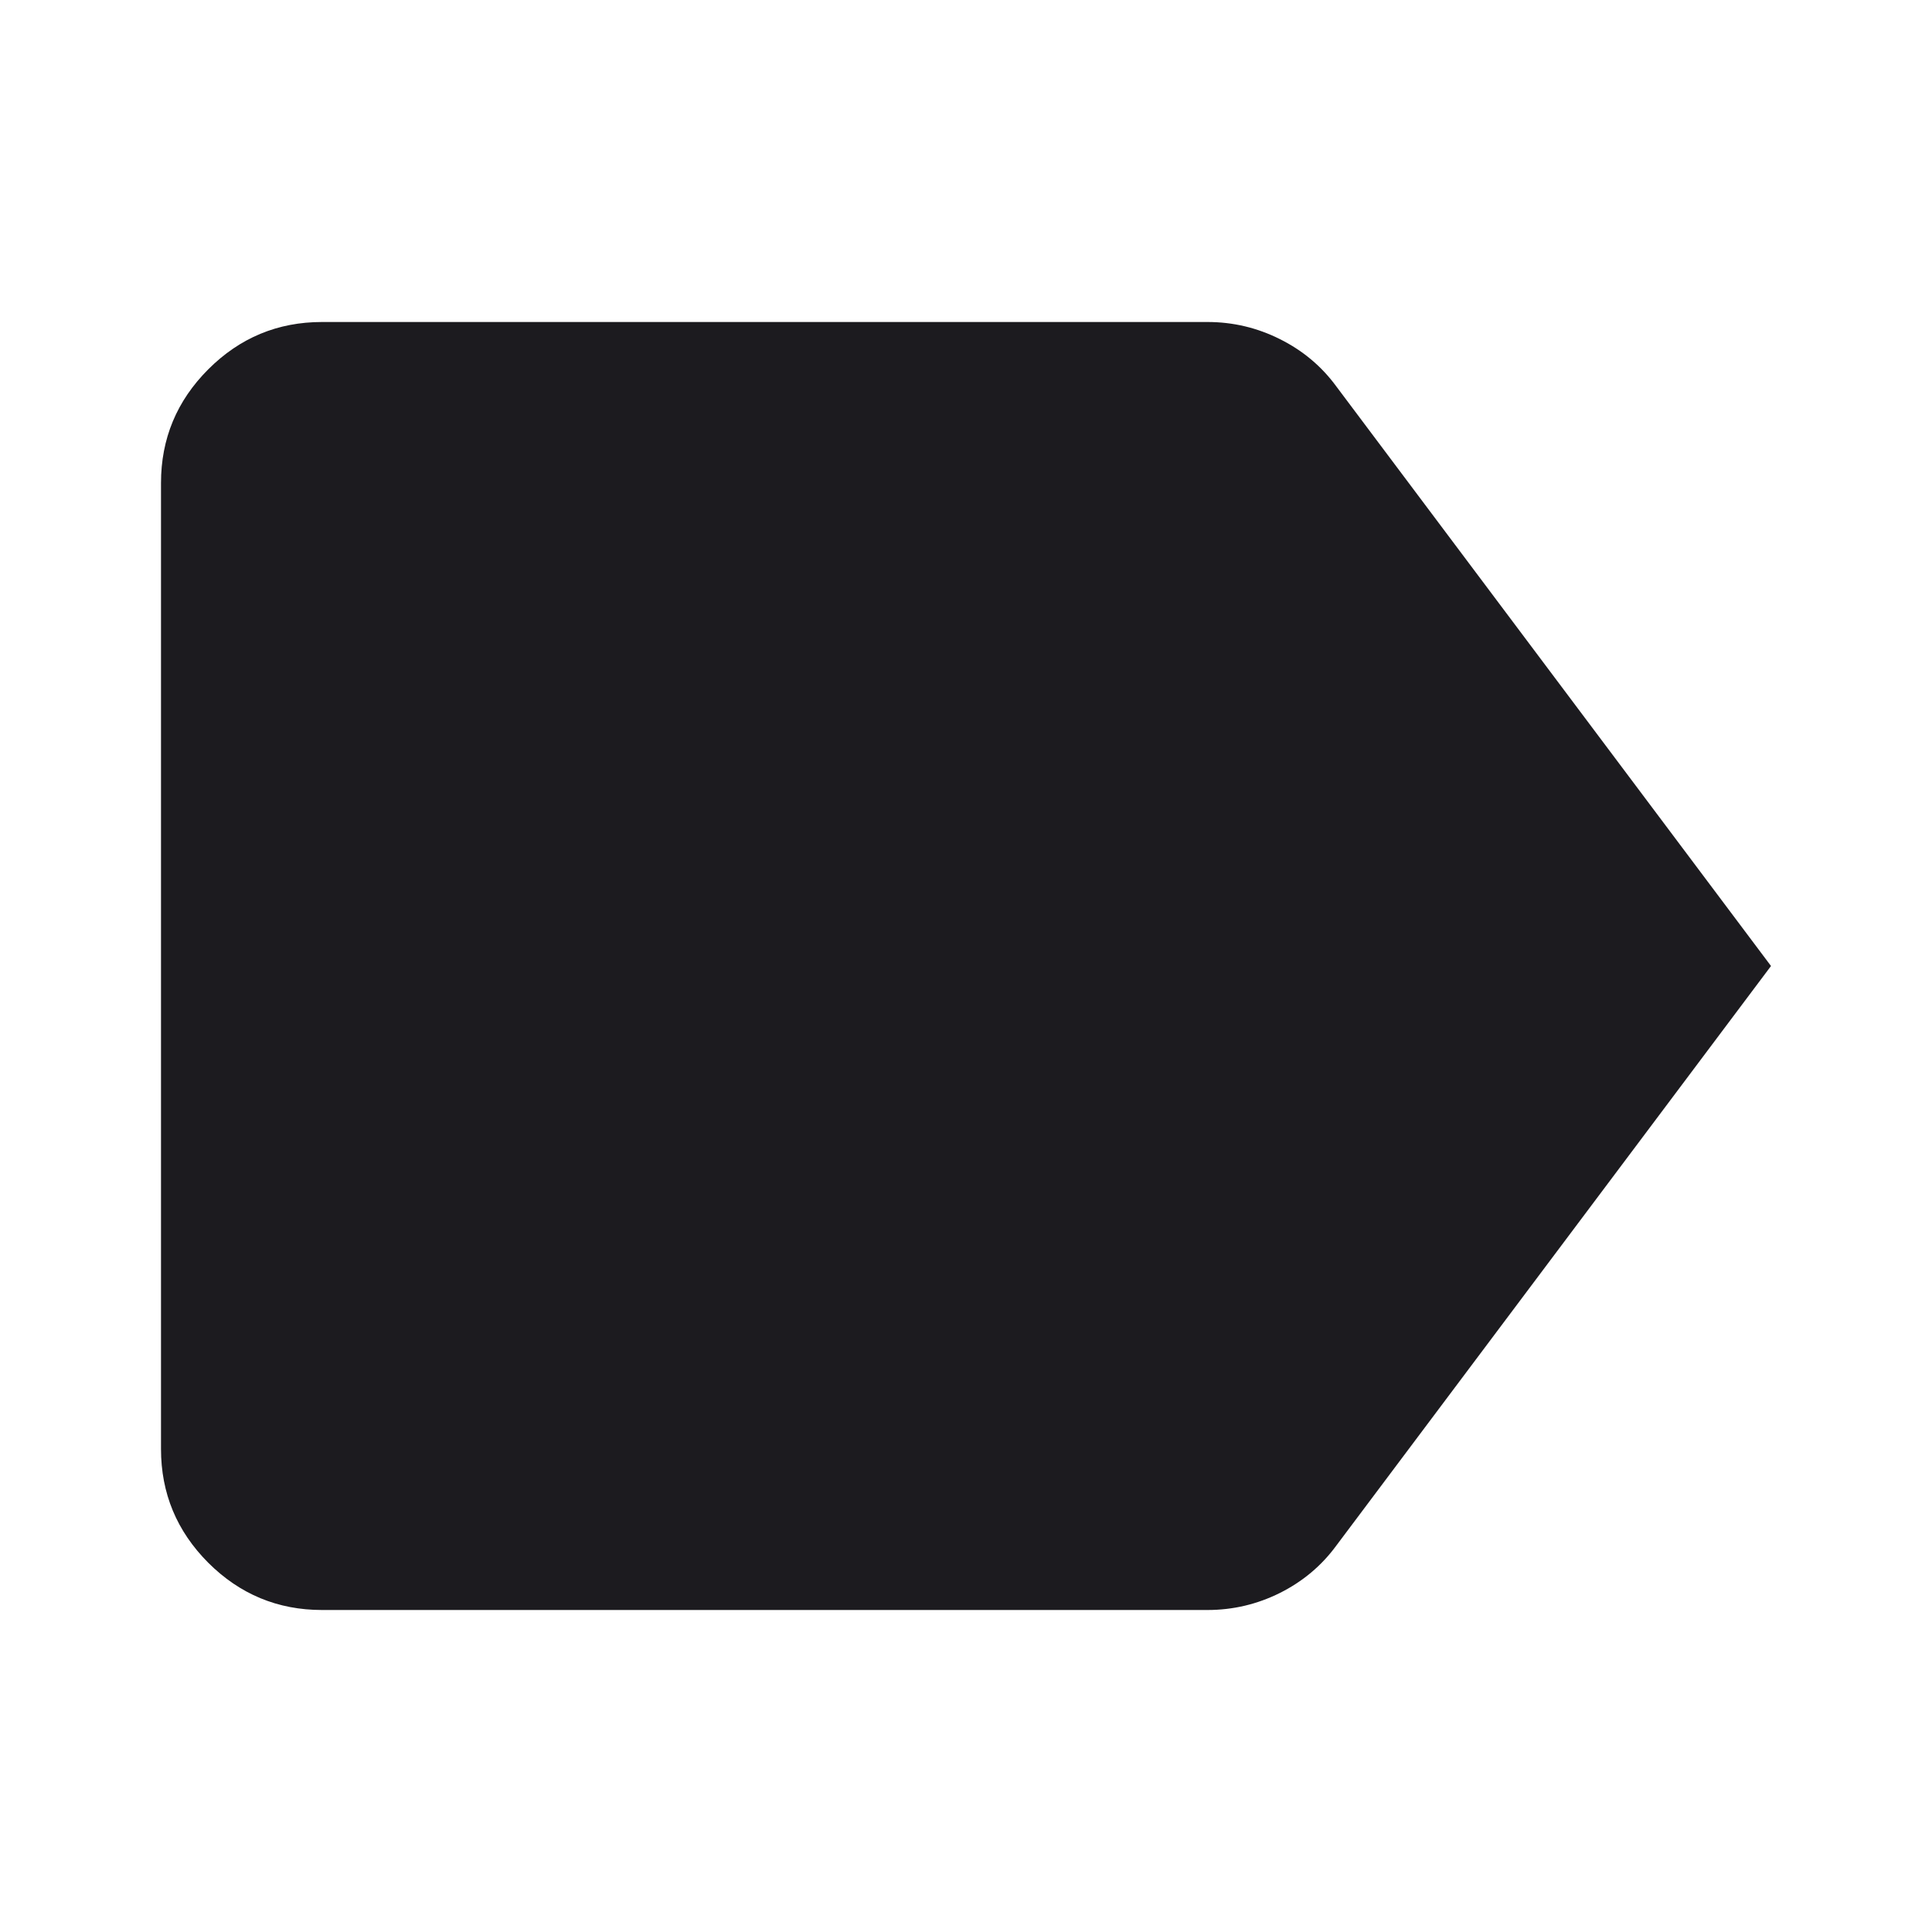
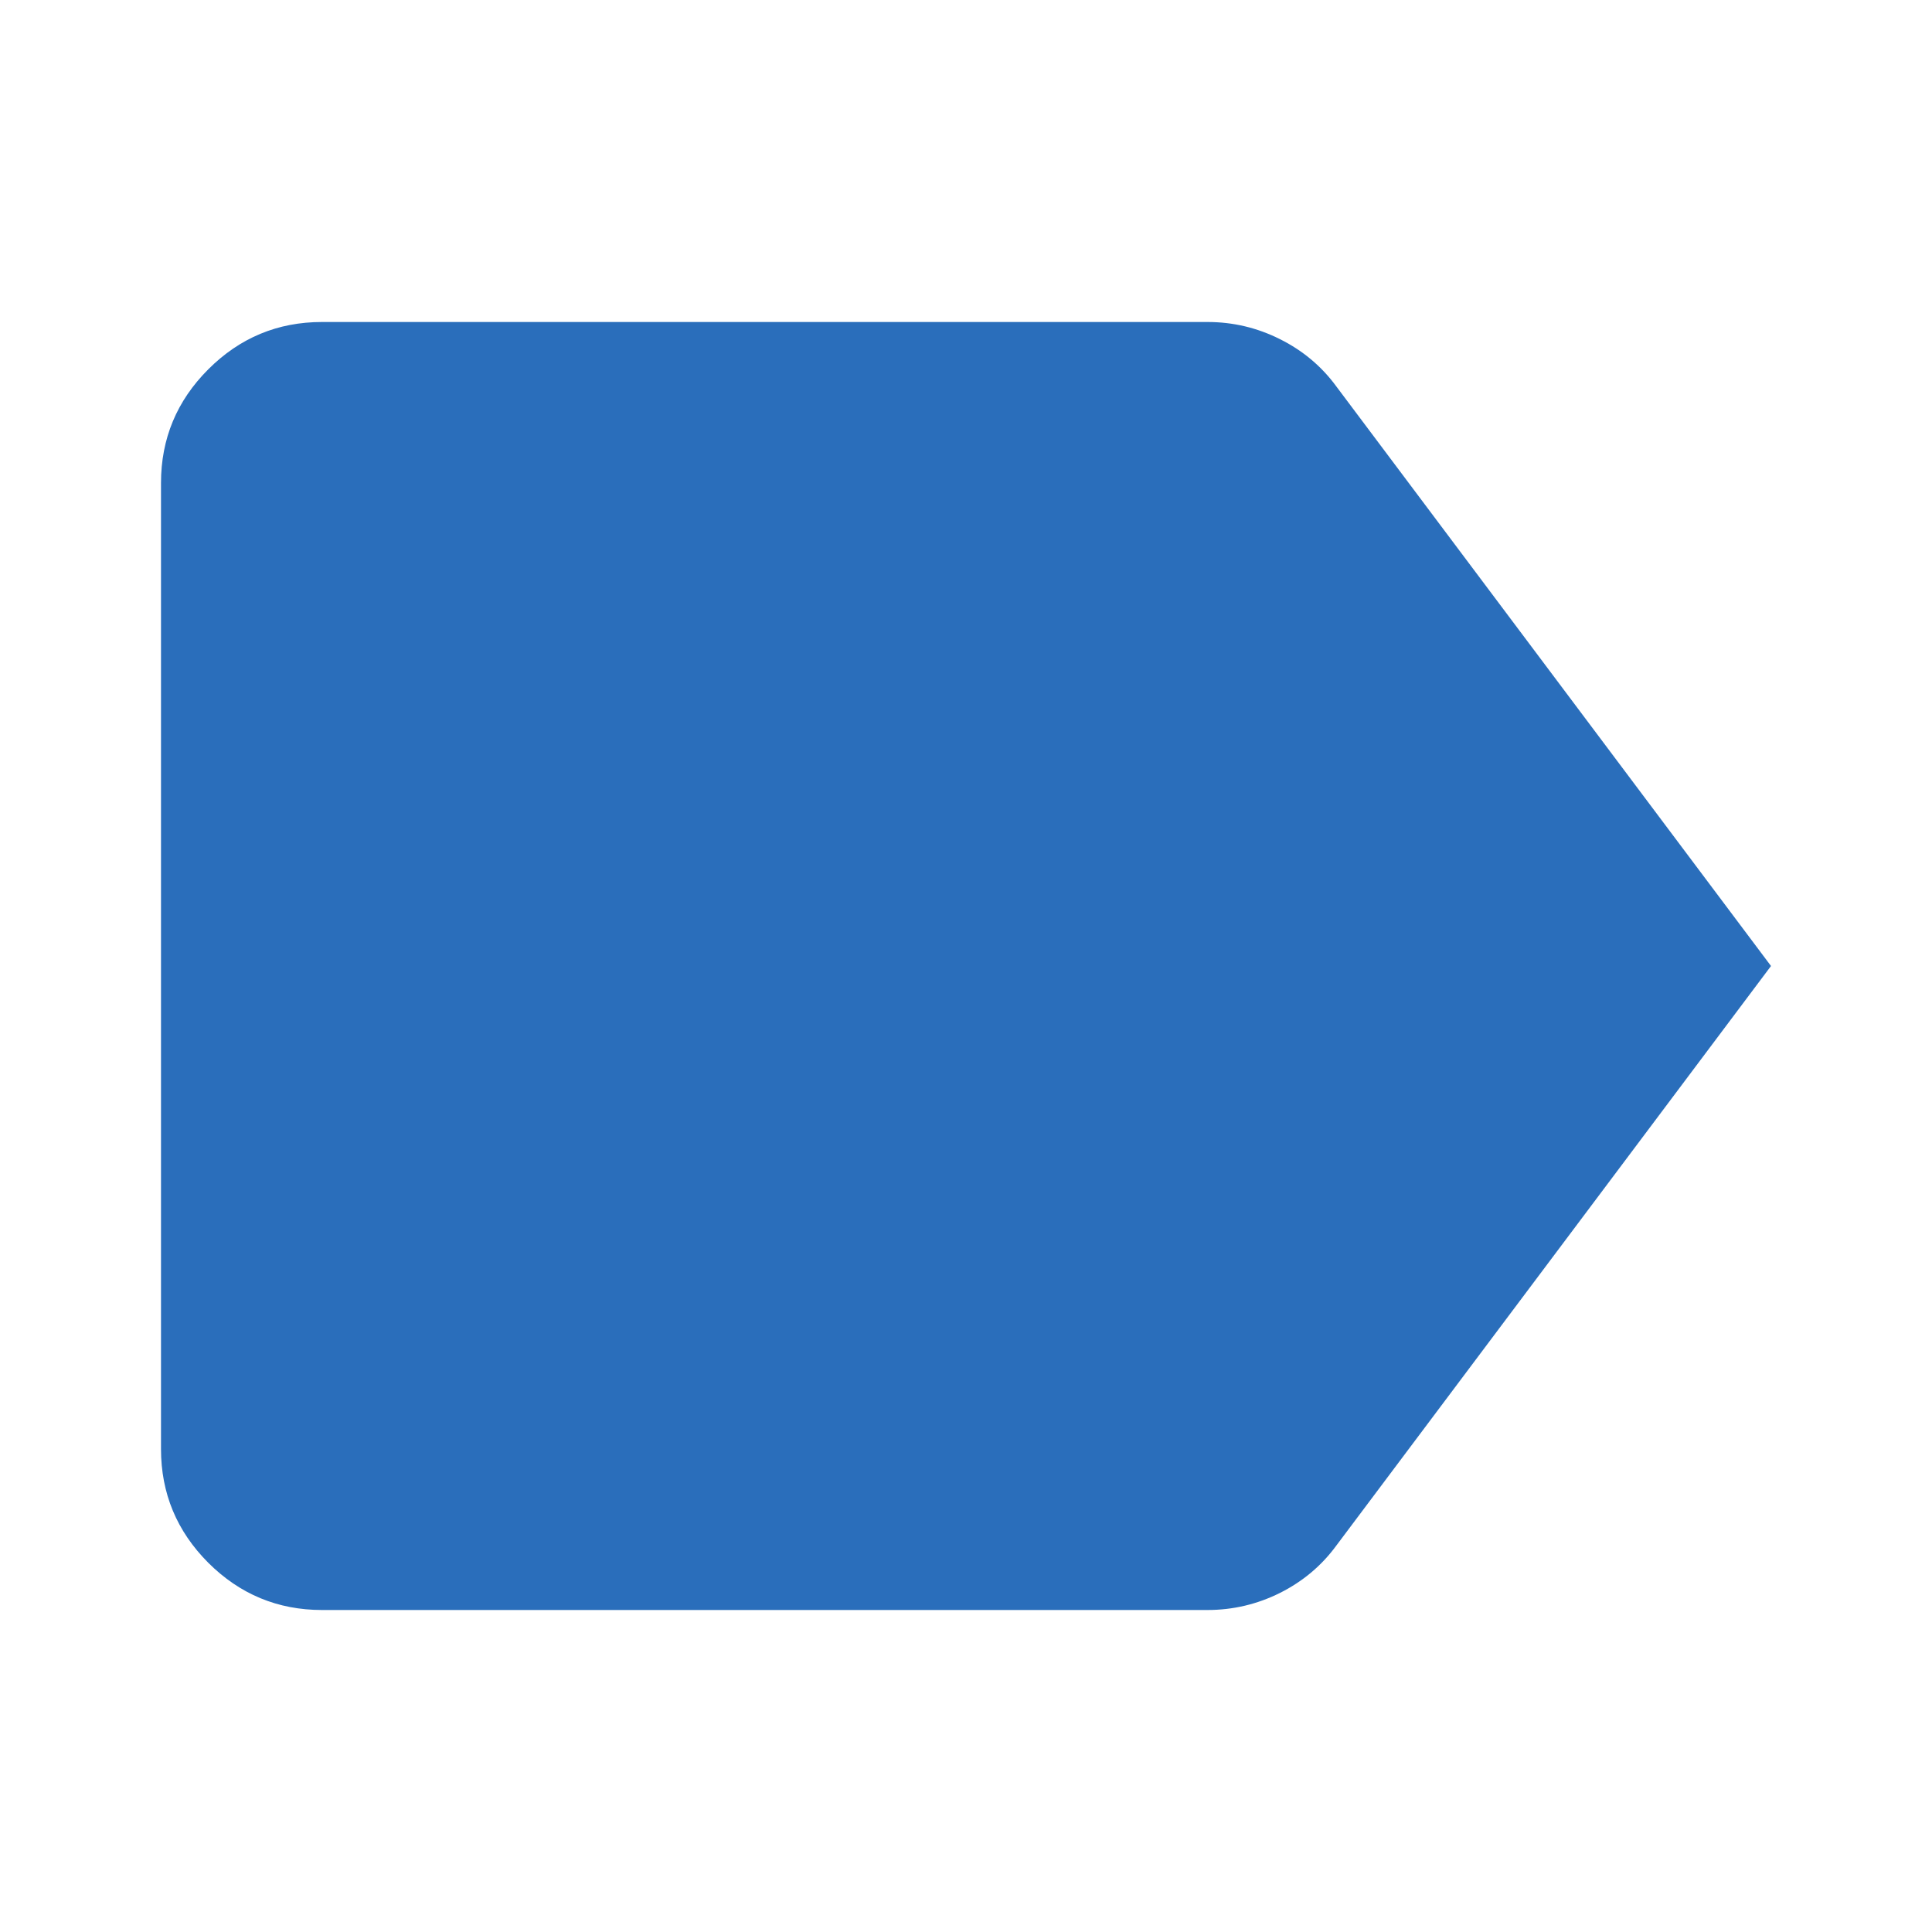
<svg xmlns="http://www.w3.org/2000/svg" width="24" height="24" viewBox="0 0 24 24" fill="none">
  <g id="Fill=On">
    <mask id="mask0_9_1756" style="mask-type:alpha" maskUnits="userSpaceOnUse" x="0" y="0" width="24" height="24">
      <rect id="Bounding box" width="24" height="24" fill="#D9D9D9" />
    </mask>
    <g mask="url(#mask0_9_1756)">
-       <path id="label" d="M4 20C3.45 20 2.979 19.804 2.587 19.413C2.196 19.021 2 18.55 2 18V6C2 5.45 2.196 4.979 2.587 4.588C2.979 4.196 3.45 4 4 4H15C15.317 4 15.617 4.071 15.9 4.213C16.183 4.354 16.417 4.55 16.6 4.8L22 12L16.6 19.2C16.417 19.45 16.183 19.646 15.9 19.788C15.617 19.929 15.317 20 15 20H4Z" fill="#1C1B1F" />
+       <path id="label" d="M4 20C3.45 20 2.979 19.804 2.587 19.413C2.196 19.021 2 18.55 2 18V6C2 5.45 2.196 4.979 2.587 4.588C2.979 4.196 3.45 4 4 4H15C15.317 4 15.617 4.071 15.9 4.213C16.183 4.354 16.417 4.55 16.6 4.8L22 12L16.6 19.2C16.417 19.45 16.183 19.646 15.9 19.788C15.617 19.929 15.317 20 15 20H4Z" fill="#2A6EBB" />
    </g>
  </g>
</svg>
